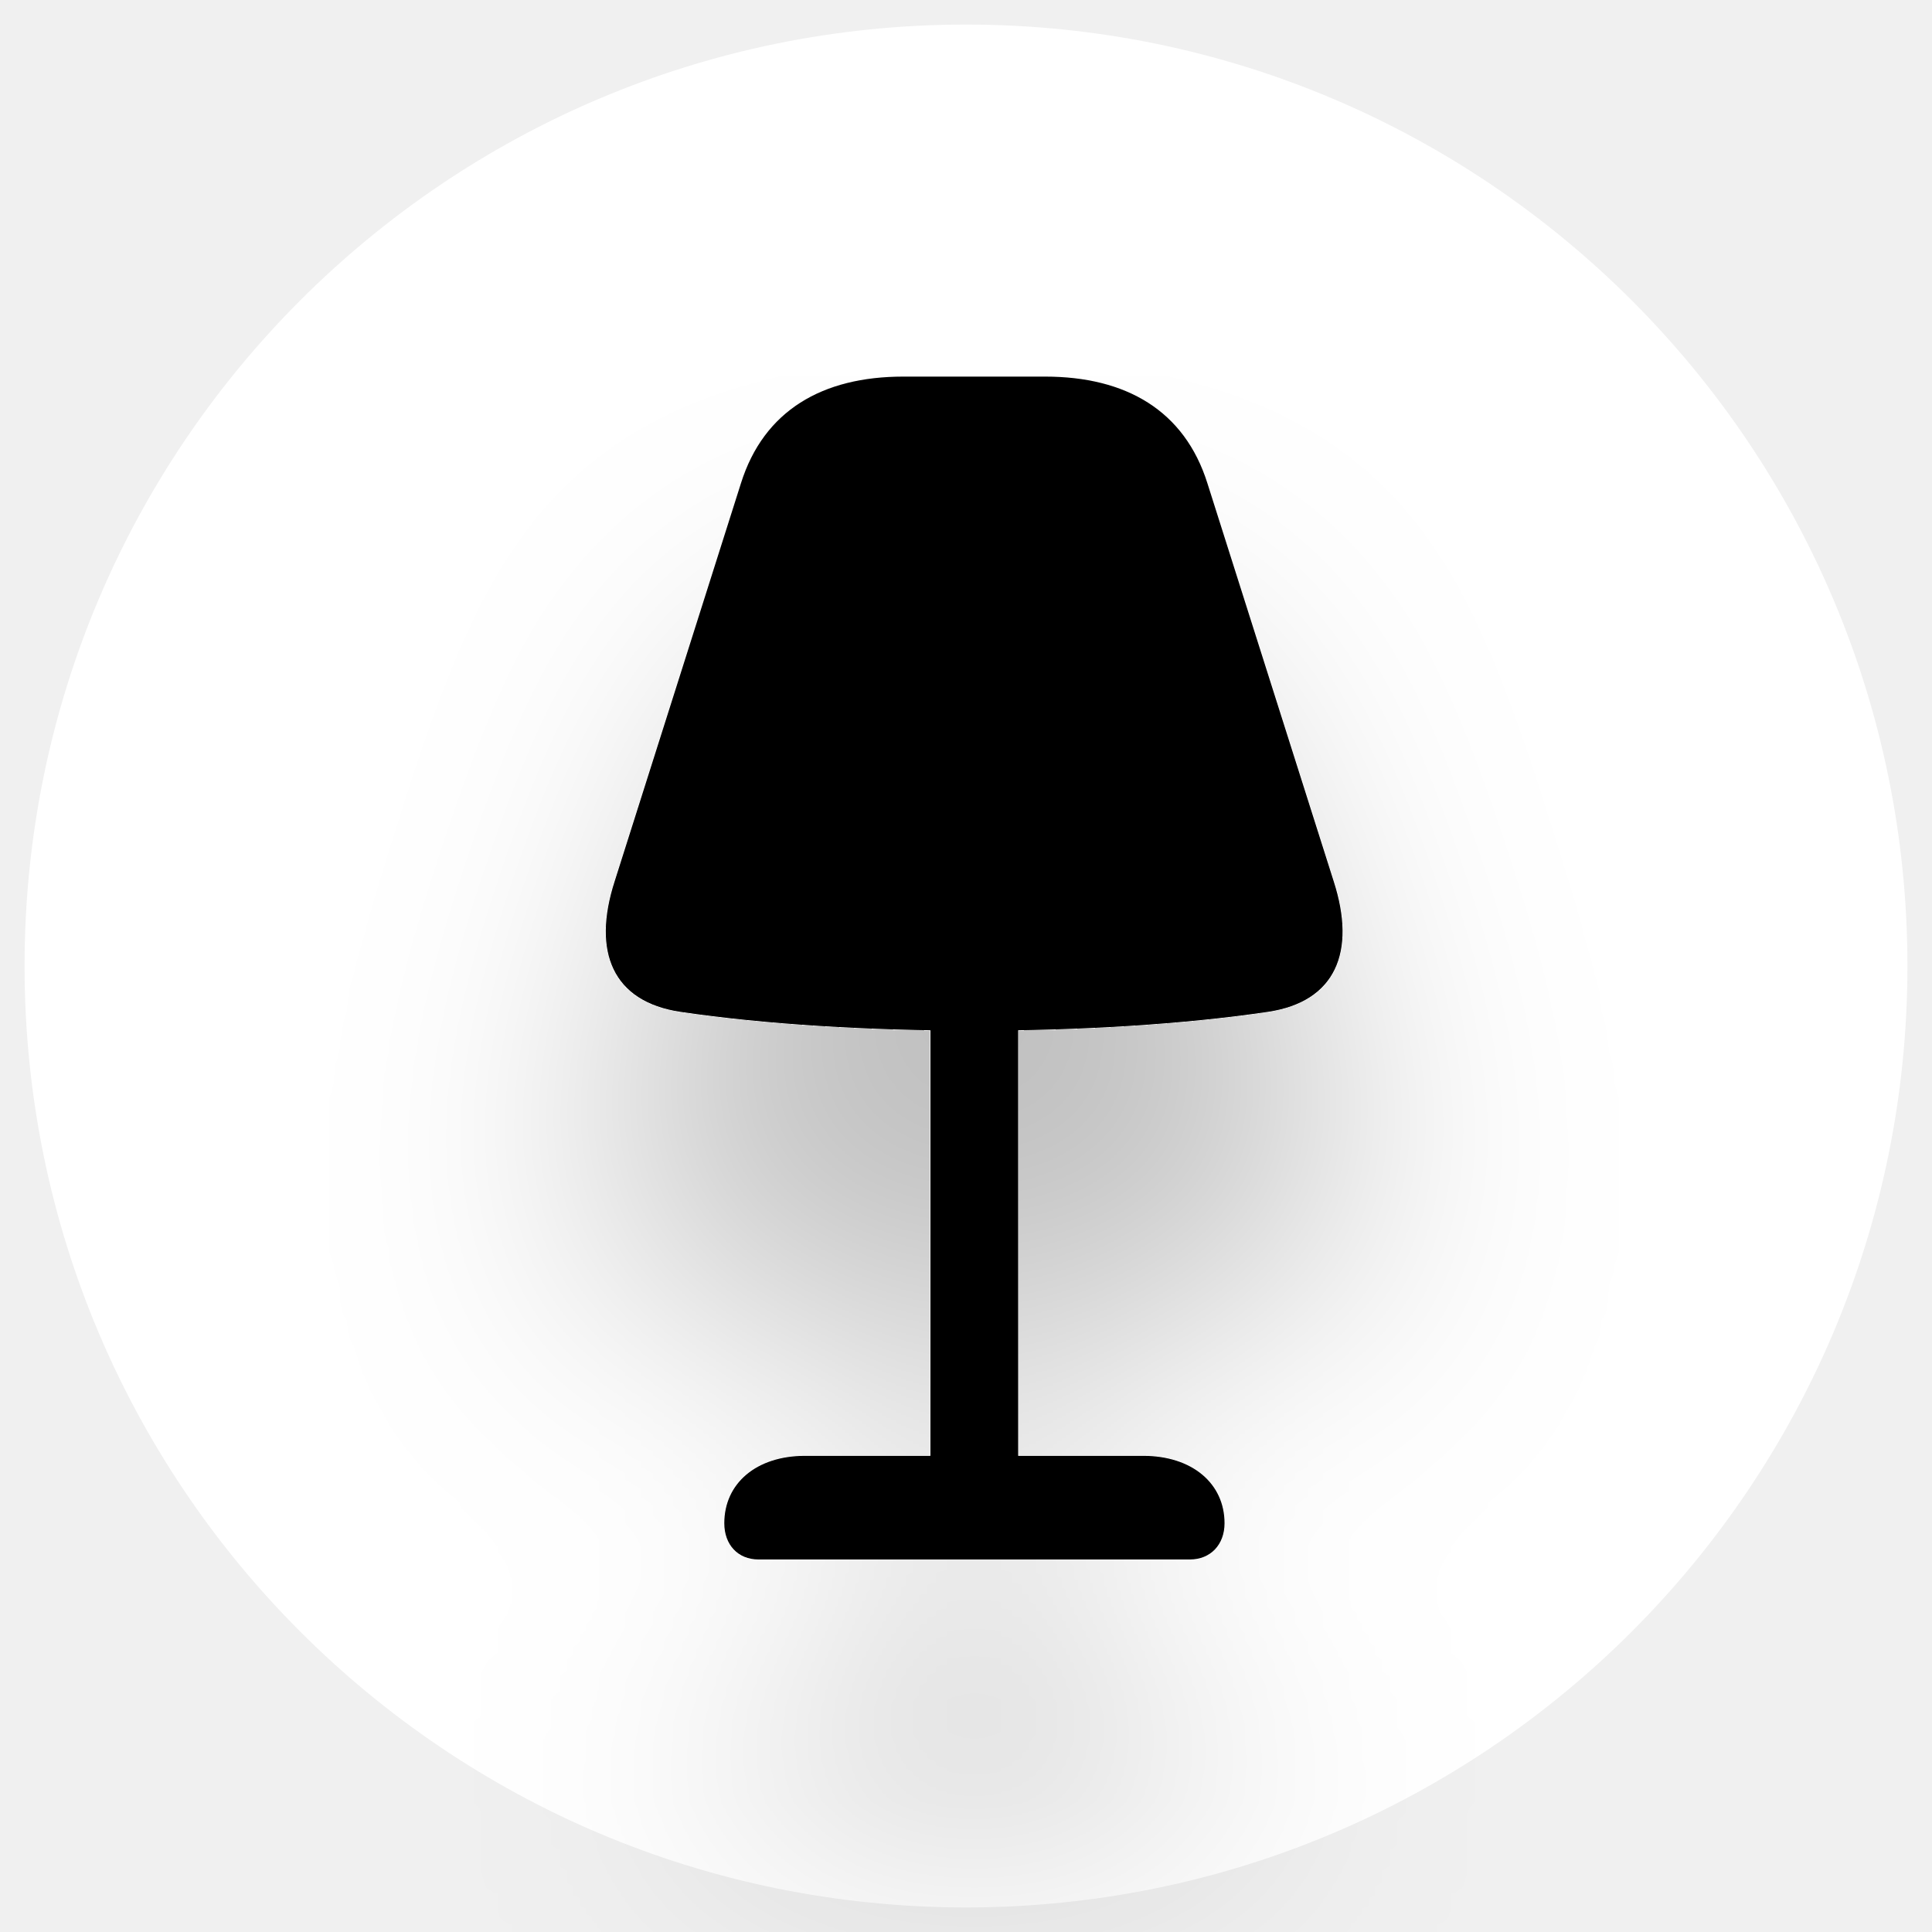
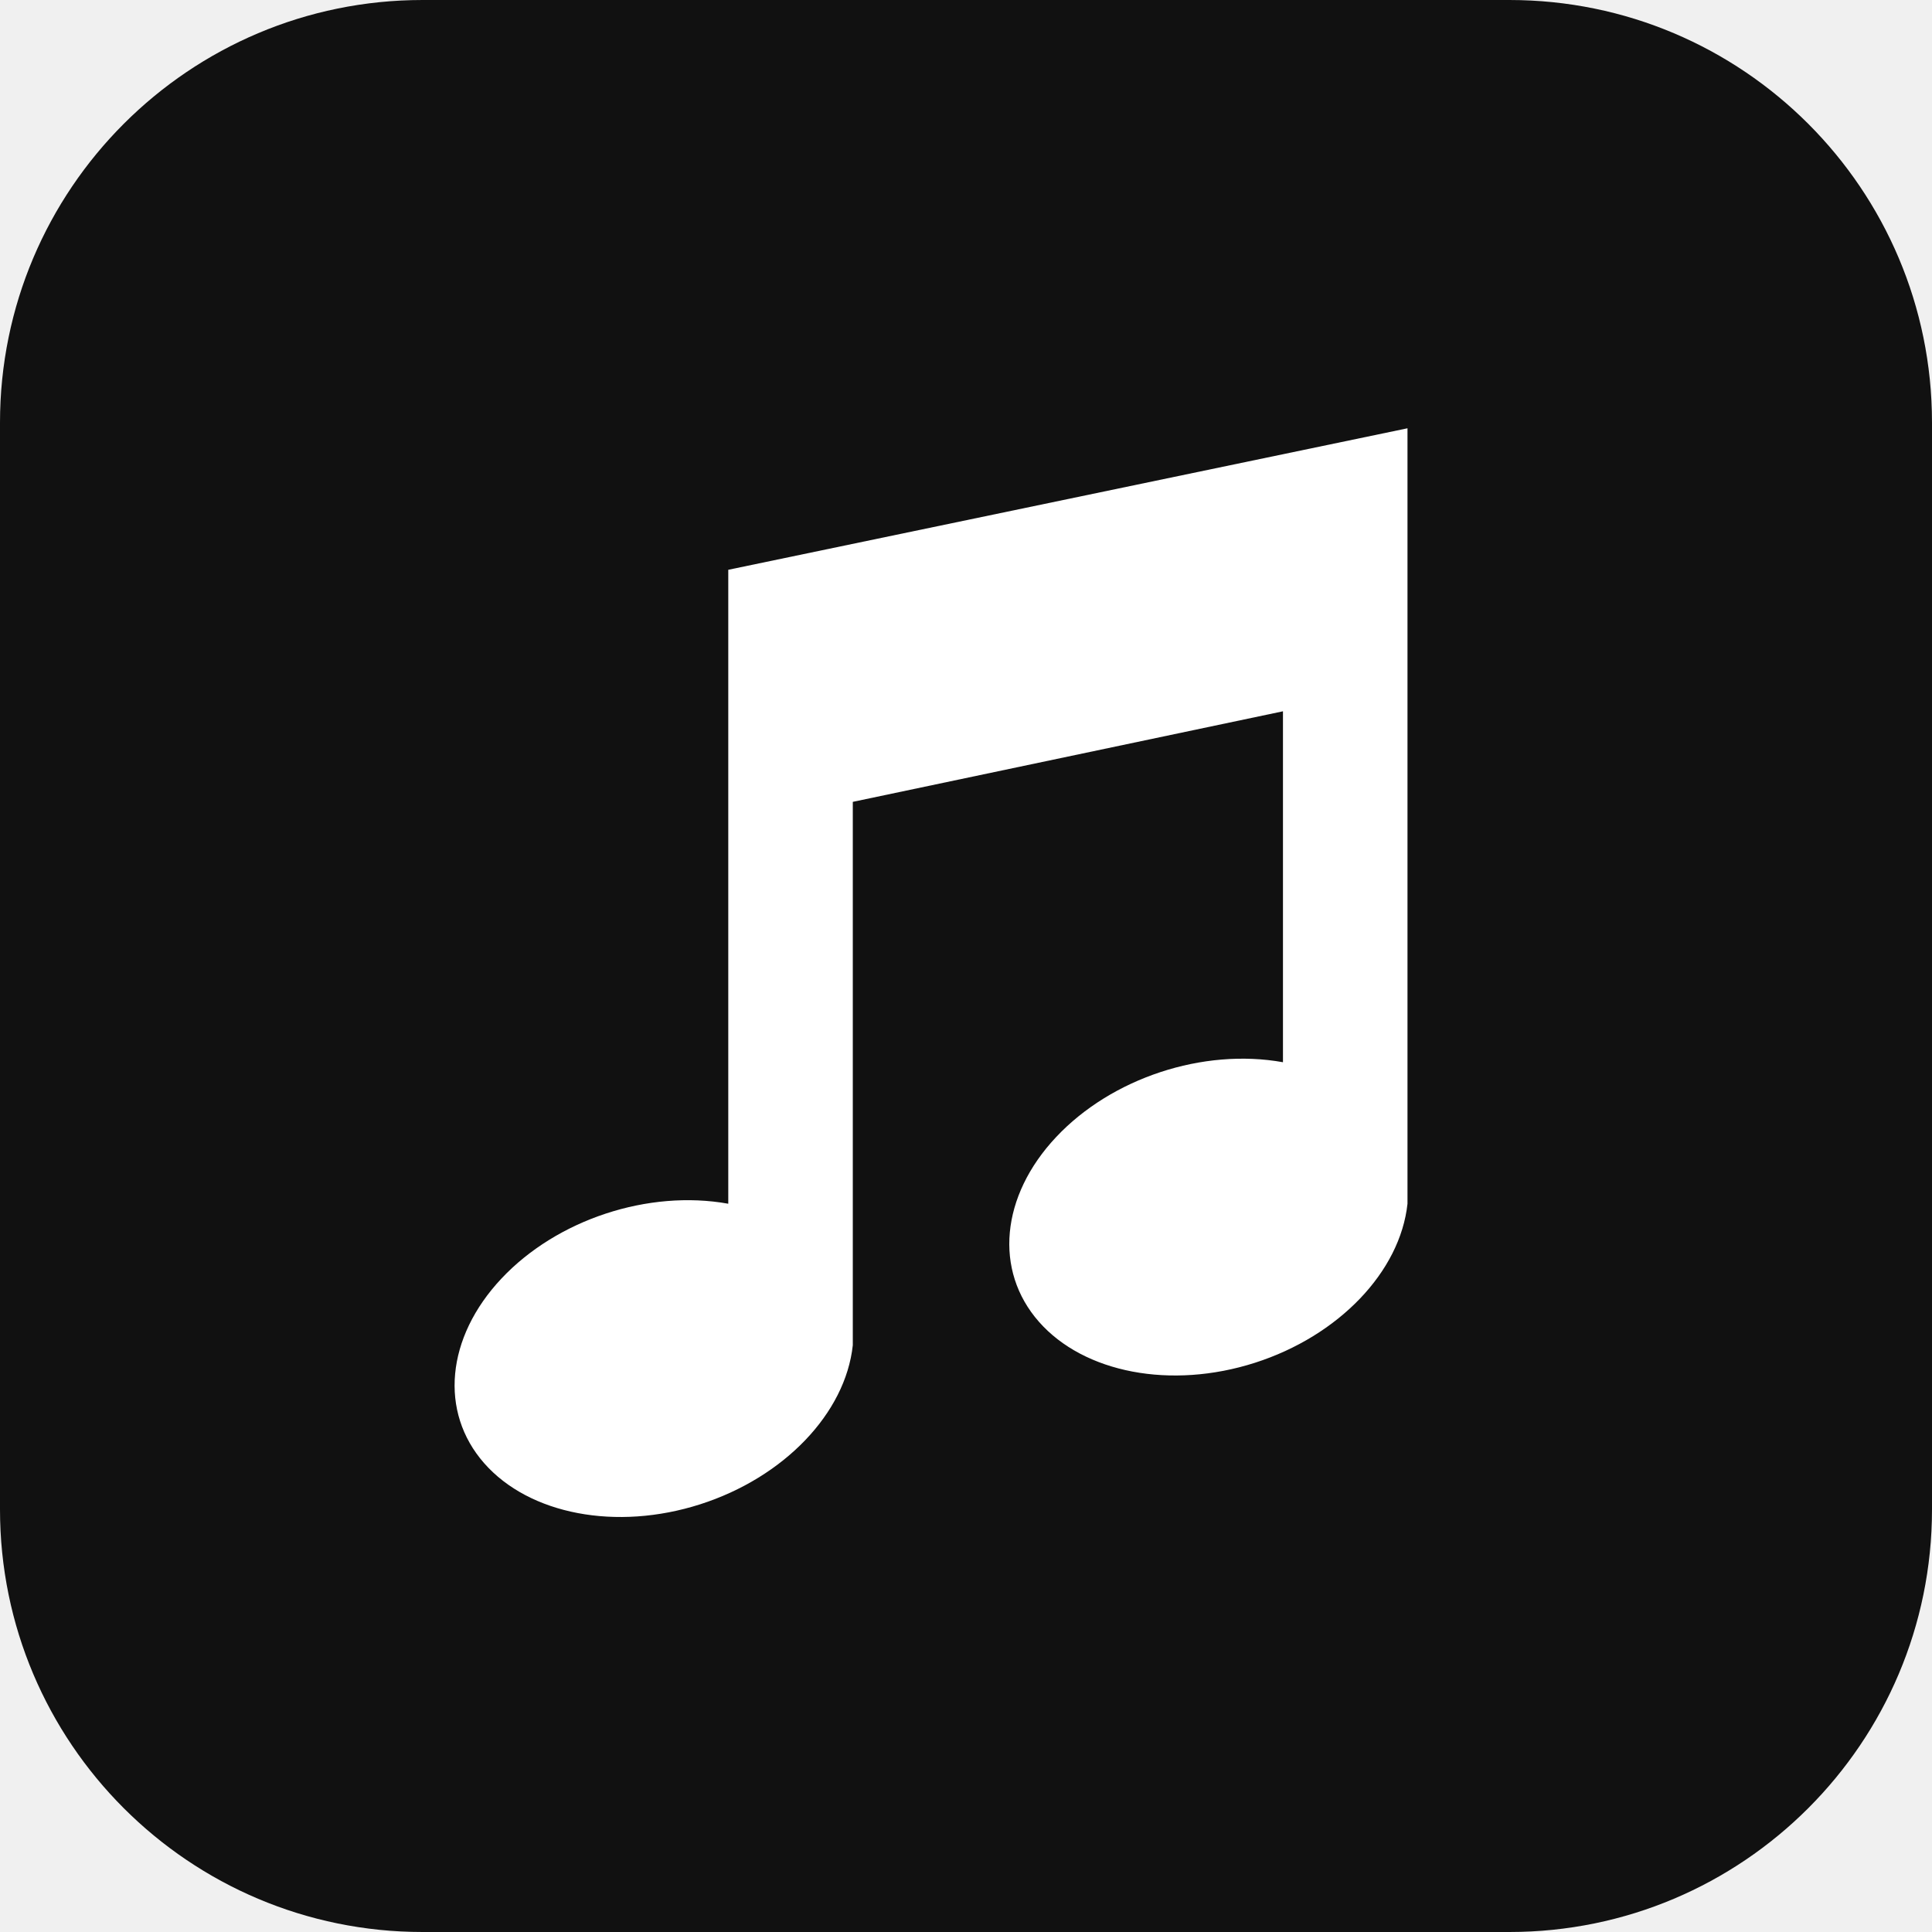
- <svg xmlns="http://www.w3.org/2000/svg" width="28" height="28" viewBox="0 0 28 28" fill="none">
-   <g clip-path="url(#clip0_14_3)">
-     <path d="M14 27.644C21.535 27.644 27.644 21.535 27.644 14C27.644 6.465 21.535 0.356 14 0.356C6.465 0.356 0.356 6.465 0.356 14C0.356 21.535 6.465 27.644 14 27.644Z" fill="white" />
-     <g filter="url(#filter0_d_14_3)">
-       <path d="M14.122 14.937C15.653 14.937 17.152 14.846 18.38 14.664C19.355 14.517 19.66 13.798 19.329 12.772L17.499 7.005C17.167 5.949 16.318 5.458 15.146 5.458H13.091C11.919 5.458 11.07 5.949 10.738 7.005L8.908 12.772C8.577 13.798 8.882 14.517 9.857 14.664C11.085 14.846 12.586 14.937 14.122 14.937ZM13.484 14.451V22.117H14.756V14.451H13.484ZM10.993 22.601H17.245C17.543 22.601 17.747 22.387 17.747 22.076C17.747 21.499 17.277 21.099 16.569 21.099H11.668C10.96 21.099 10.497 21.499 10.497 22.076C10.497 22.387 10.694 22.601 10.993 22.601Z" fill="black" />
-     </g>
+ <svg xmlns="http://www.w3.org/2000/svg" viewBox="0 0 512 512">
+   <rect width="512" height="512" rx="112" fill="#111111" />
+   <g transform="translate(46 64) scale(0.75)" fill="#ffffff">
+     <path d="M196 116 L436 66 L436 340 A72 54 -18 1 1 392 290 L392 166 L240 198 L240 390 A72 54 -18 1 1 196 340 Z" />
  </g>
-   <defs>
-     <filter id="filter0_d_14_3" x="4.78" y="5.458" width="18.678" height="25.144" filterUnits="userSpaceOnUse" color-interpolation-filters="sRGB">
-       <feFlood flood-opacity="0" result="BackgroundImageFix" />
-       <feColorMatrix in="SourceAlpha" type="matrix" values="0 0 0 0 0 0 0 0 0 0 0 0 0 0 0 0 0 0 127 0" result="hardAlpha" />
-       <feOffset dy="4" />
-       <feGaussianBlur stdDeviation="2" />
-       <feComposite in2="hardAlpha" operator="out" />
-       <feColorMatrix type="matrix" values="0 0 0 0 0 0 0 0 0 0 0 0 0 0 0 0 0 0 0.25 0" />
-       <feBlend mode="normal" in2="BackgroundImageFix" result="effect1_dropShadow_14_3" />
-       <feBlend mode="normal" in="SourceGraphic" in2="effect1_dropShadow_14_3" result="shape" />
-     </filter>
-     <clipPath id="clip0_14_3">
-       <rect width="28" height="28" fill="white" />
-     </clipPath>
-   </defs>
</svg>
